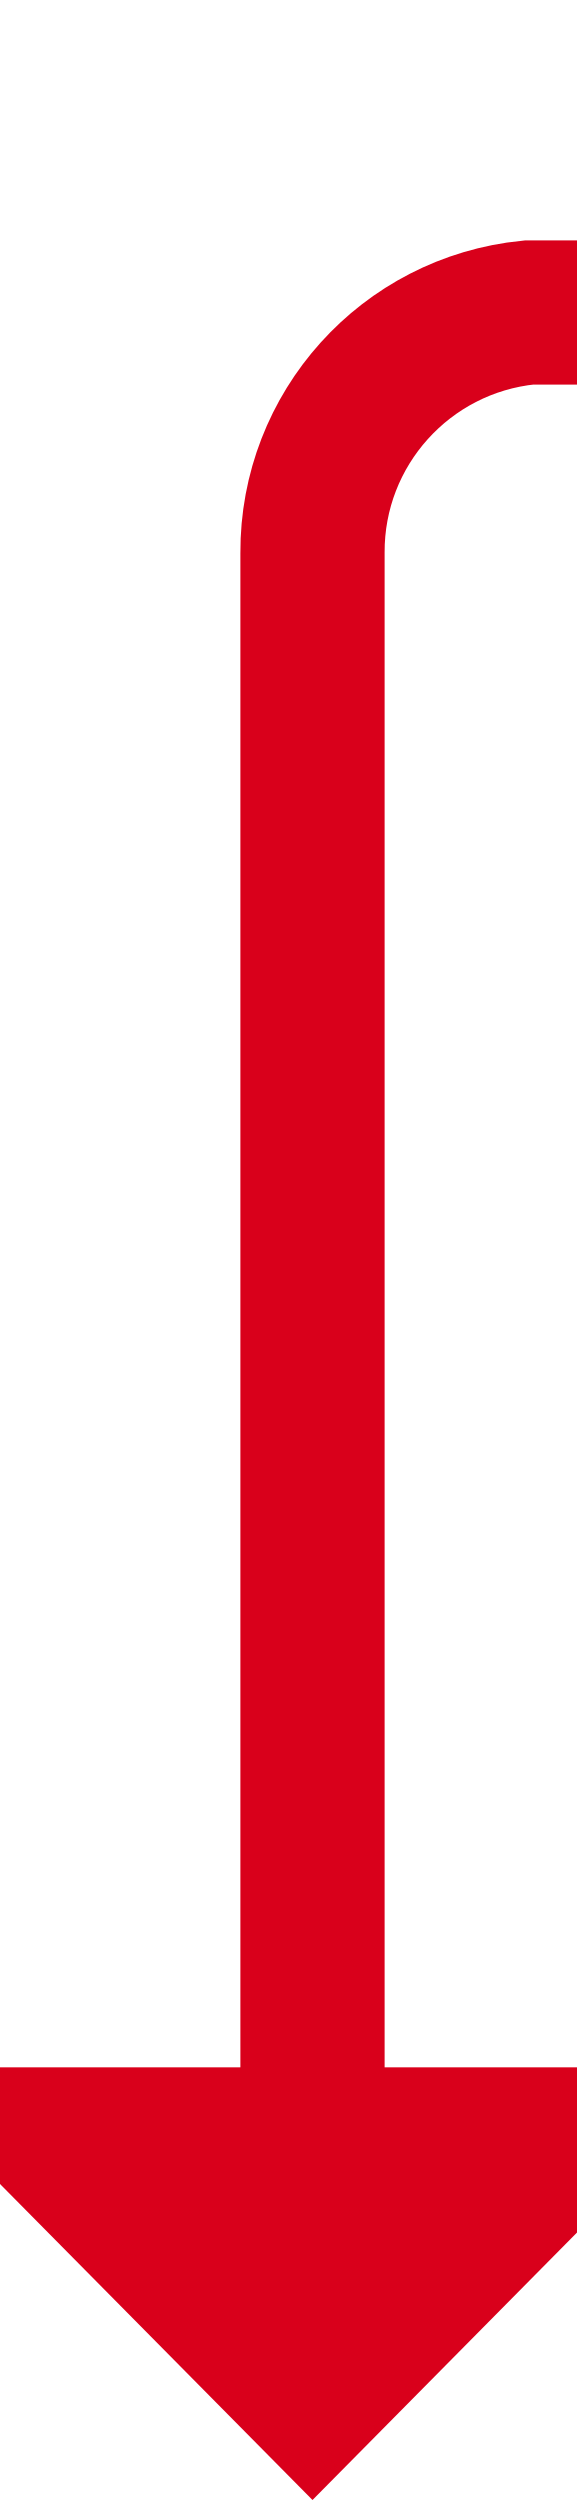
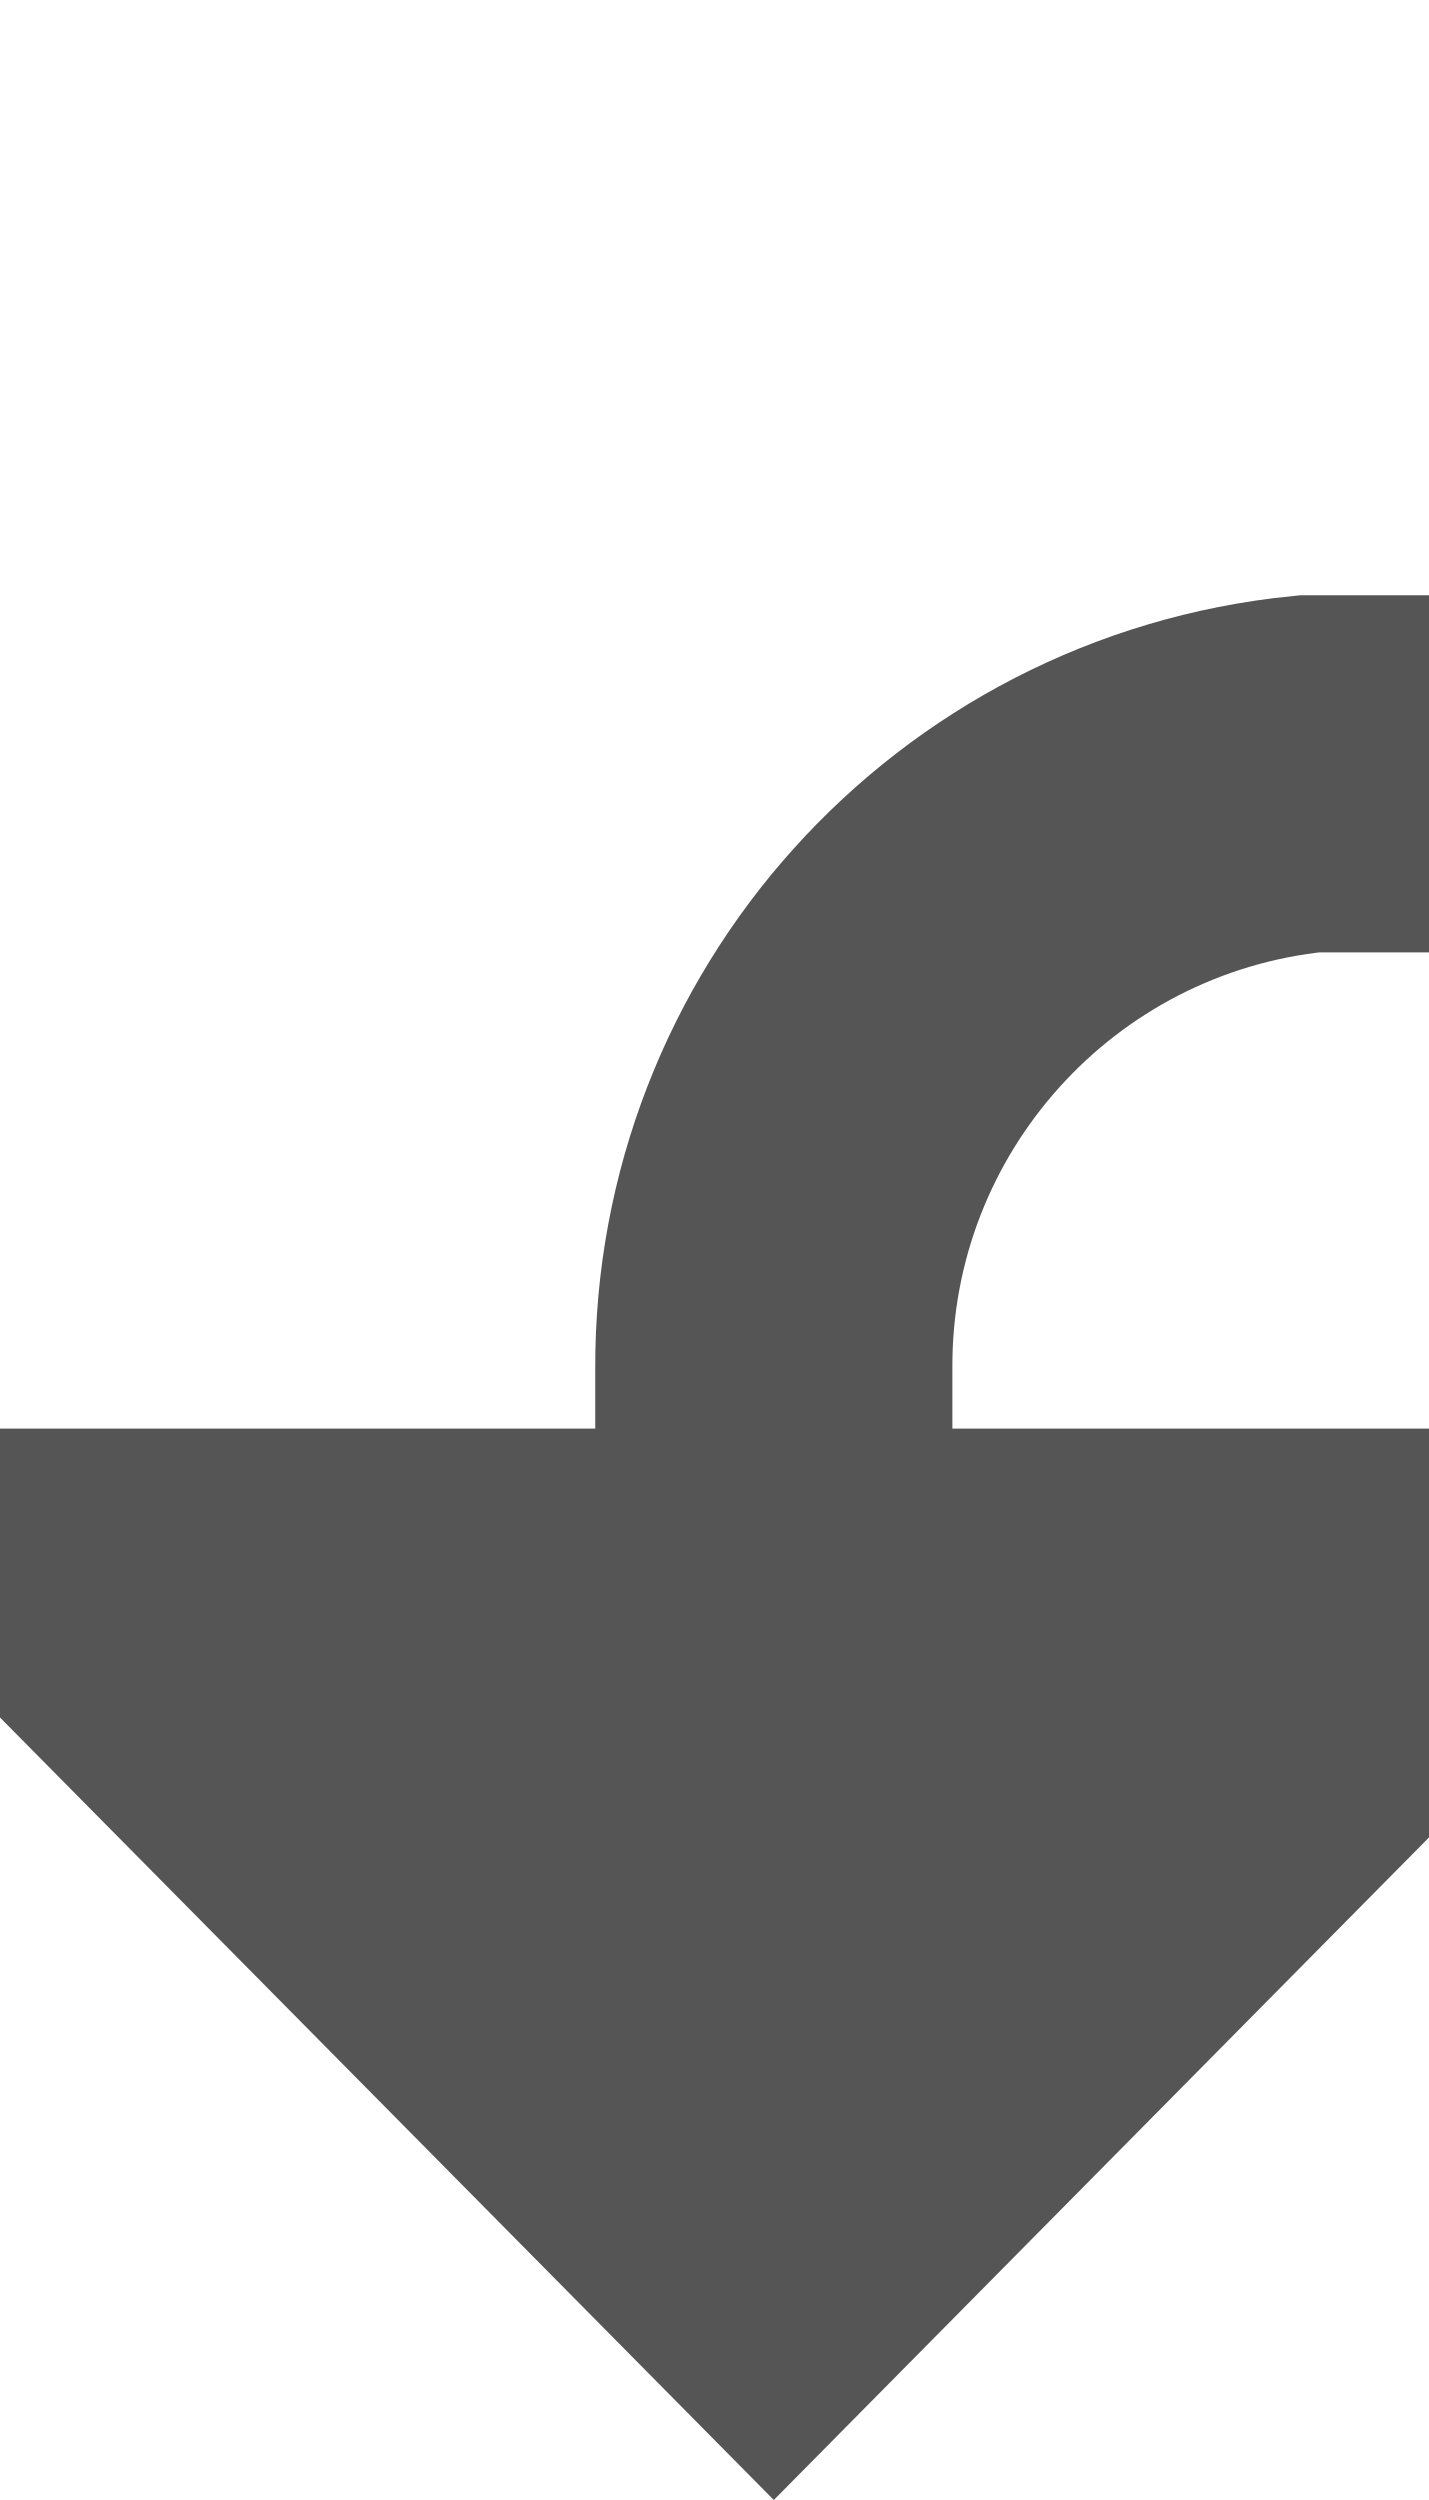
- <svg xmlns="http://www.w3.org/2000/svg" version="1.1" width="12px" height="52px" preserveAspectRatio="xMidYMin meet" viewBox="608 255  10 52">
-   <path d="M 945 261.5  L 618 261.5  A 5 5 0 0 0 613.5 266.5 L 613.5 300  " stroke-width="3" stroke="#d9001b" fill="none" />
-   <path d="M 604.6 298  L 613.5 307  L 622.4 298  L 604.6 298  Z " fill-rule="nonzero" fill="#d9001b" stroke="none" />
+ <svg xmlns="http://www.w3.org/2000/svg" version="1.1" width="12px" height="21px" preserveAspectRatio="xMidYMin meet" viewBox="1693 317  10 21">
+   <path d="M 2010 323.5  L 1703 323.5  A 5 5 0 0 0 1698.5 328.5 L 1698.5 331  " stroke-width="3" stroke="#555555" fill="none" />
+   <path d="M 1689.6 329  L 1698.5 338  L 1707.4 329  L 1689.6 329  Z " fill-rule="nonzero" fill="#555555" stroke="none" />
</svg>
